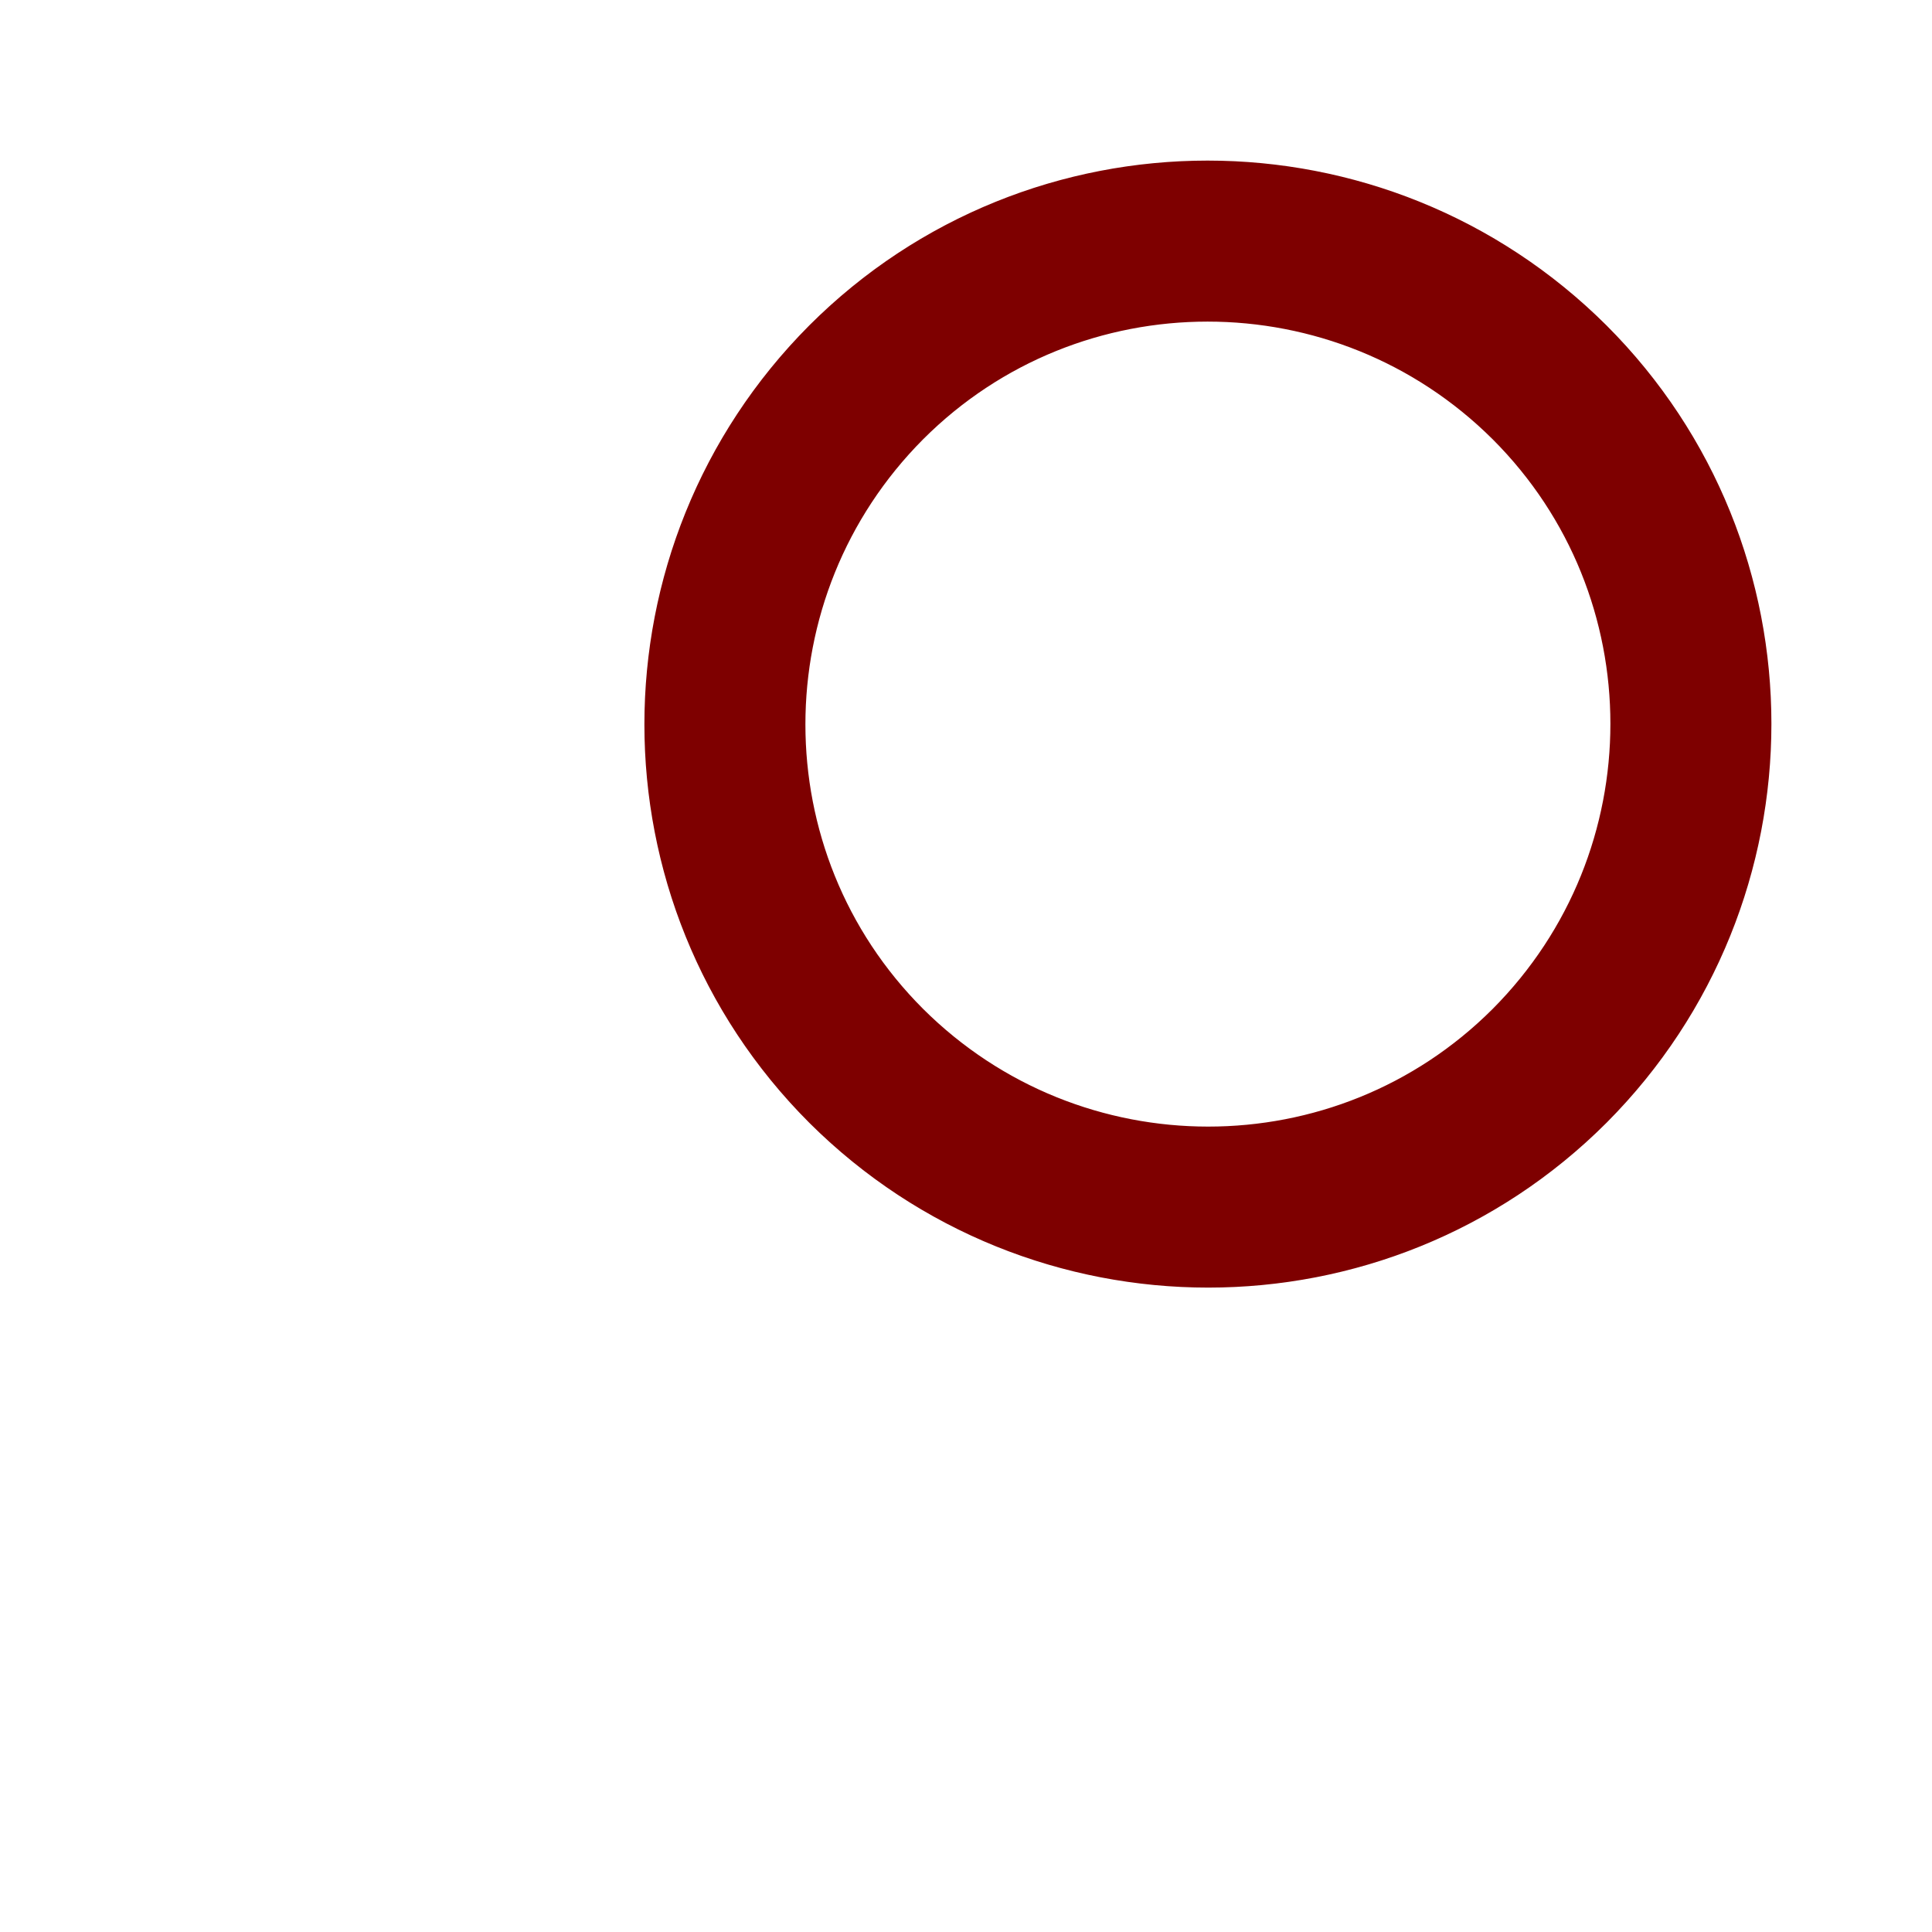
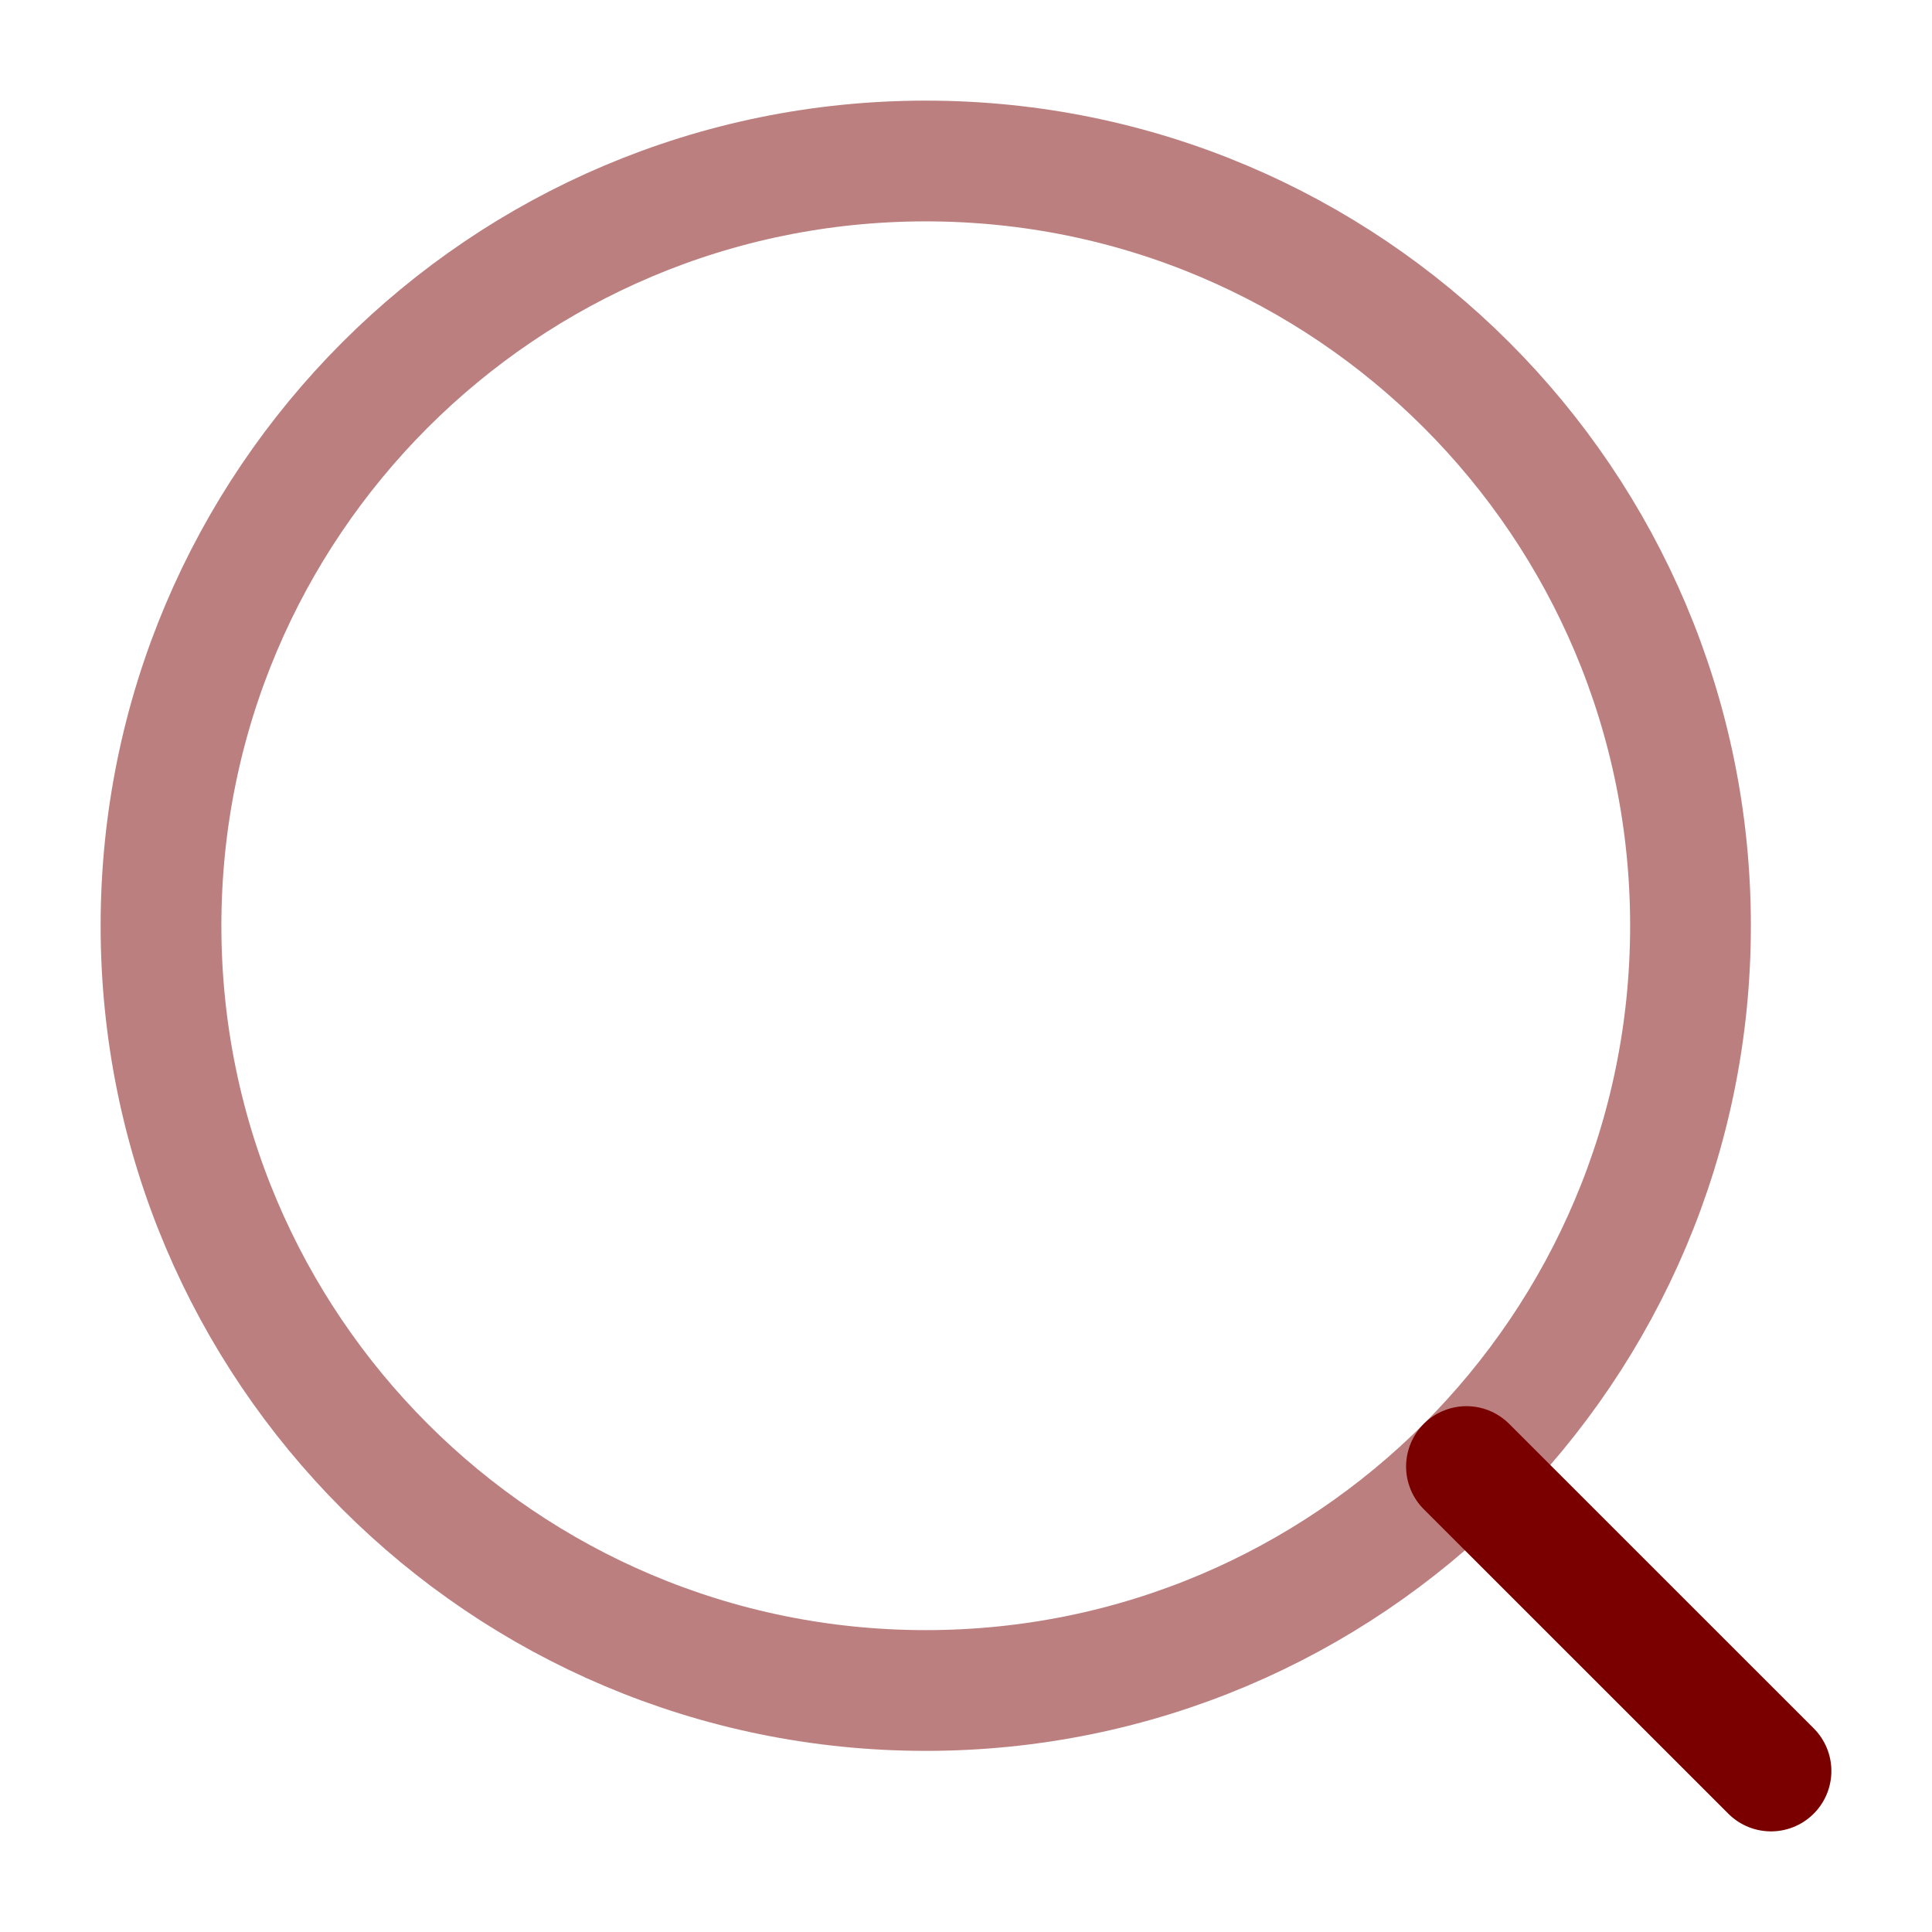
<svg xmlns="http://www.w3.org/2000/svg" width="1em" height="1em" viewBox="0 0 24 24">
-   <g stroke="#7e0000" stroke-linecap="round" stroke-linejoin="round" stroke-width="2">
-     <path fill="#a60404" fill-opacity="0" stroke-dasharray="40" d="M10.76 13.24c-2.34 -2.34 -2.34 -6.14 0 -8.49c2.34 -2.34 6.14 -2.34 8.49 0c2.34 2.34 2.34 6.14 0 8.49c-2.34 2.34 -6.14 2.34 -8.49 0Z">
-       <animate fill="freeze" attributeName="stroke-dashoffset" dur="0.5s" values="40;0" />
-       <animate fill="freeze" attributeName="fill-opacity" begin="0.7s" dur="0.15s" to=".3" />
-     </path>
-     <path fill="none" stroke-dasharray="14" stroke-dashoffset="14" d="M10.5 13.5l-7.5 7.5">
-       <animate fill="freeze" attributeName="stroke-dashoffset" begin="0.5s" dur="0.2s" to="0" />
-     </path>
+   <g fill="none" stroke="#7a0000" stroke-linecap="round" stroke-width="1.5">
+     <circle cx="11.5" cy="11.5" r="9.5" opacity=".5" />
+     <path d="M18.217 18.218L22 22" />
  </g>
</svg>
